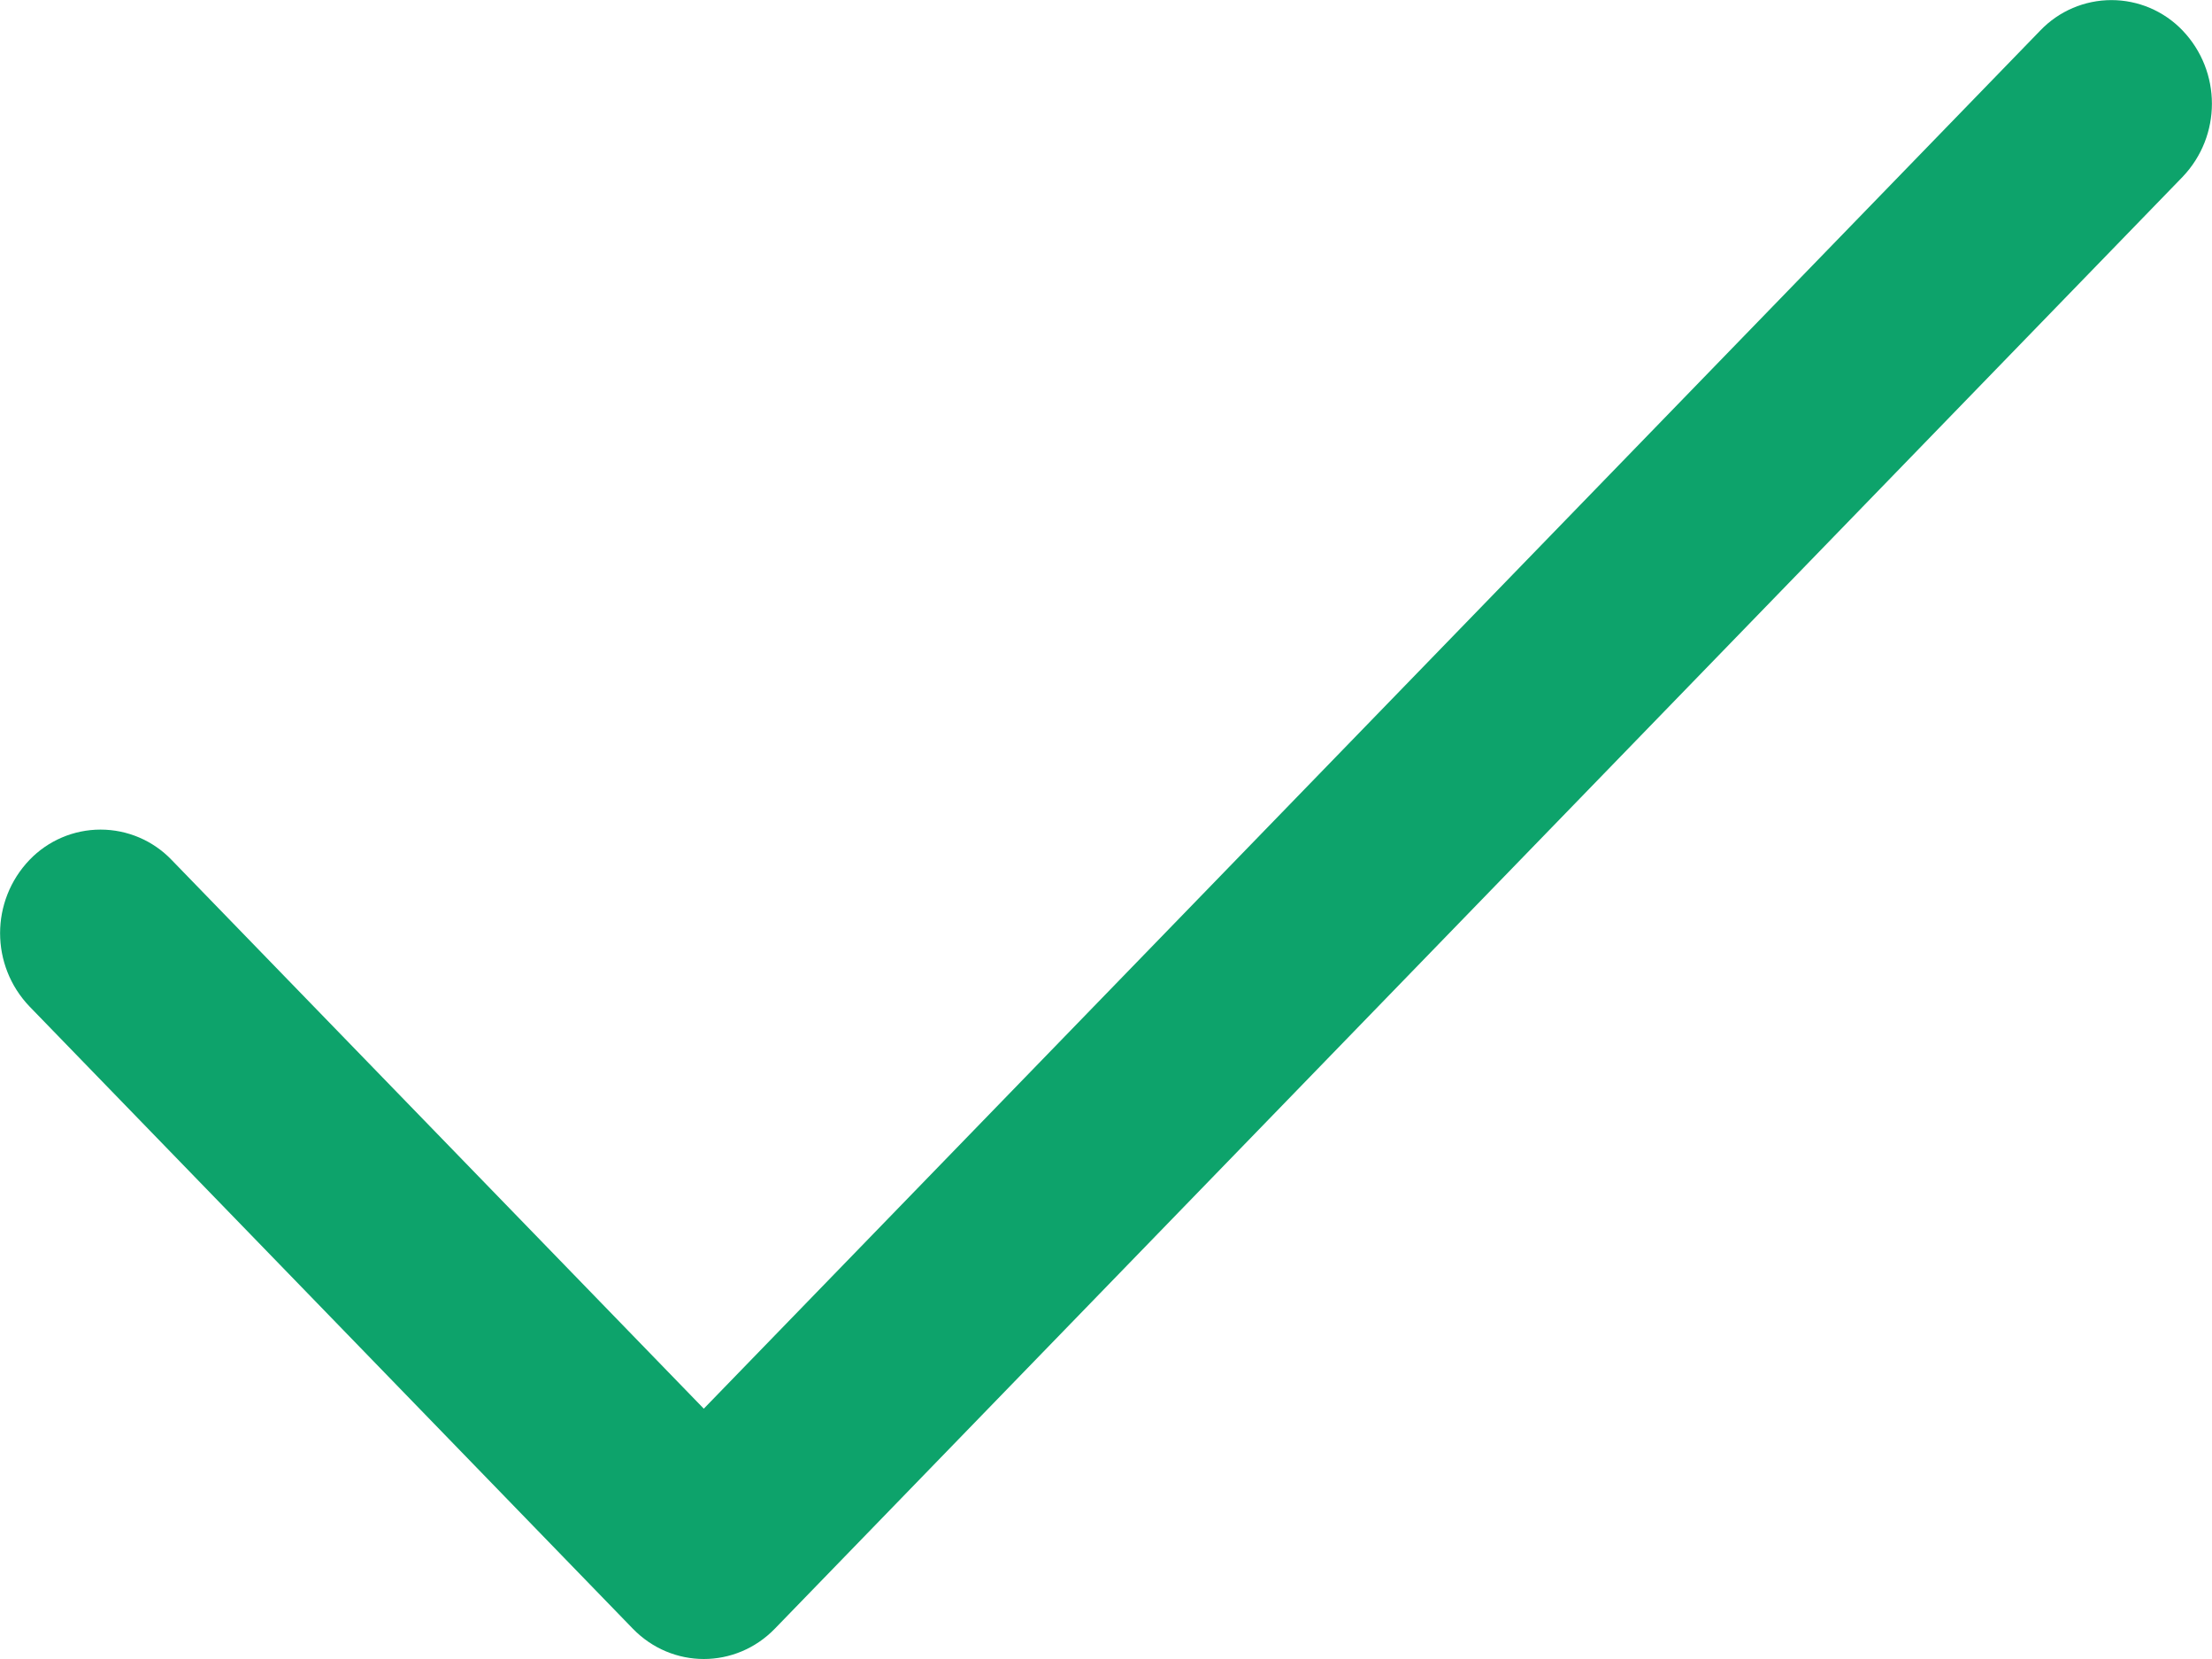
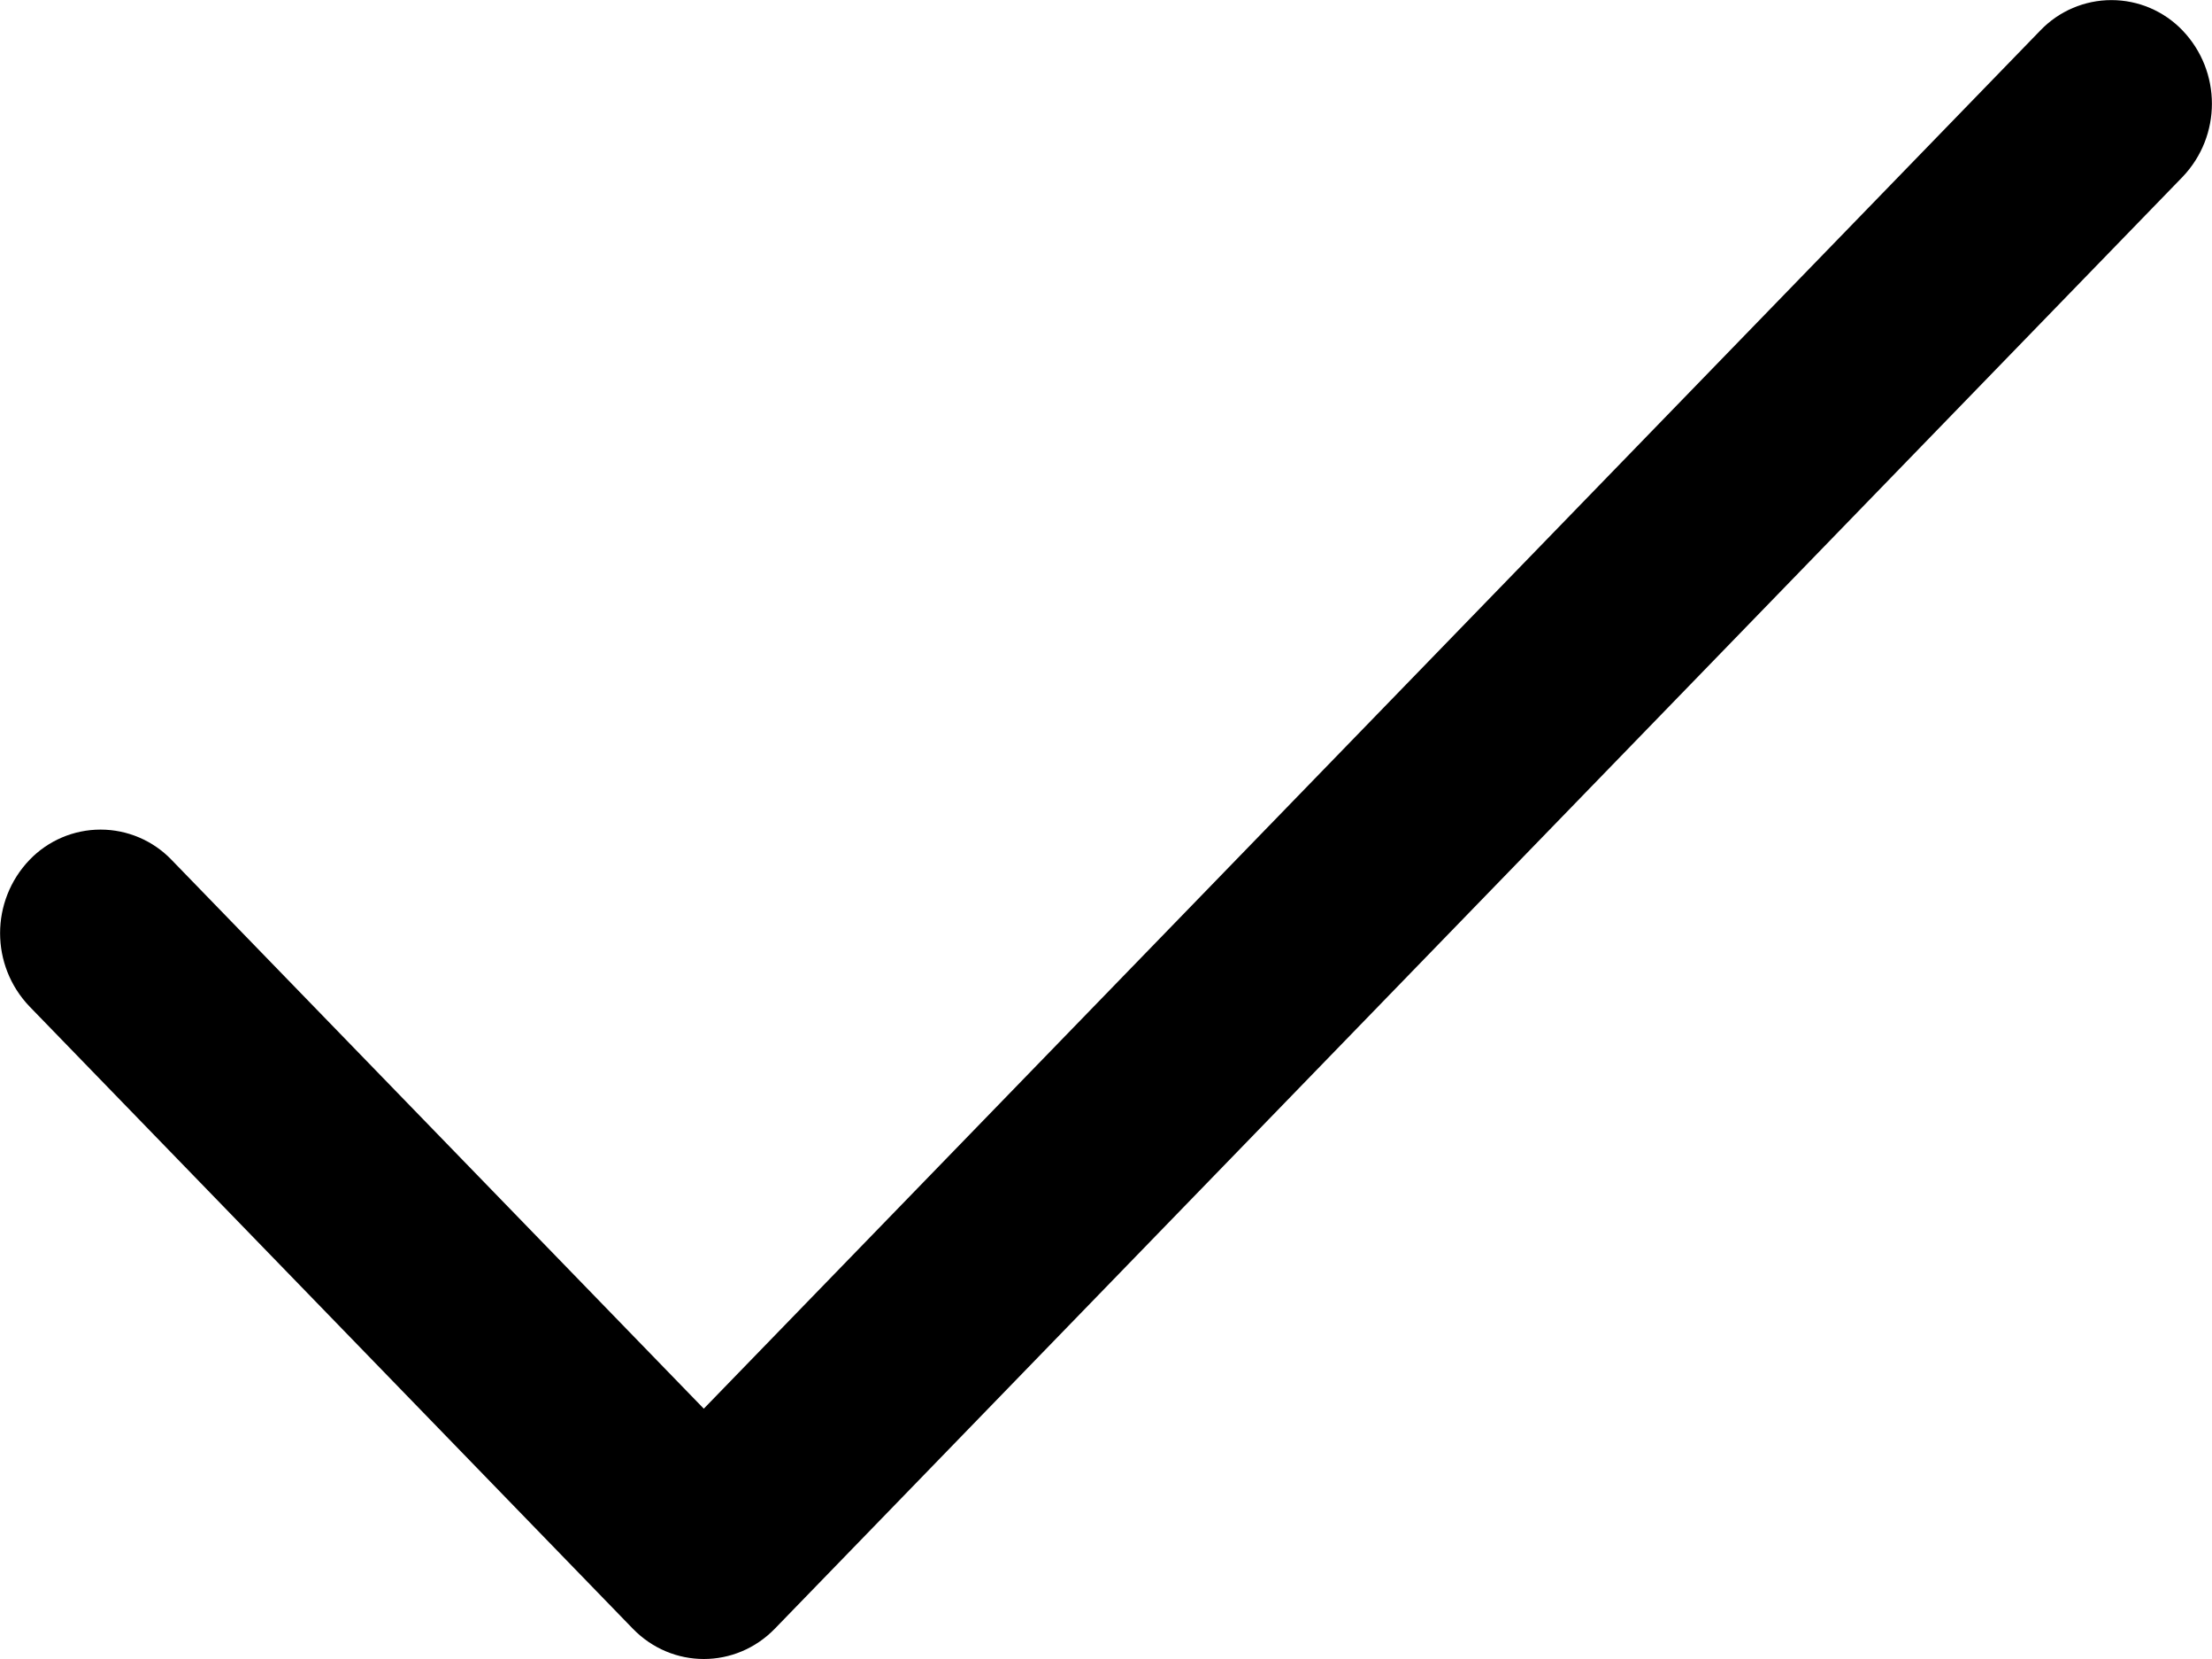
- <svg xmlns="http://www.w3.org/2000/svg" viewBox="0 0 24 18">
-   <path d="M7.636 15.284 22.138.33a1.068 1.068 0 0 1 1.542 0 1.15 1.15 0 0 1 0 1.59L8.408 17.67c-.426.44-1.117.44-1.543 0L.32 10.92a1.15 1.15 0 0 1 0-1.59 1.068 1.068 0 0 1 1.542 0l5.774 5.954z" fill="#0DA36B" fill-rule="evenodd" />
+ <svg xmlns="http://www.w3.org/2000/svg" viewBox="0 0 24 18" fill="currentColor">
+   <path d="M7.636 15.284 22.138.33a1.068 1.068 0 0 1 1.542 0 1.15 1.15 0 0 1 0 1.59L8.408 17.67c-.426.44-1.117.44-1.543 0L.32 10.92a1.15 1.15 0 0 1 0-1.59 1.068 1.068 0 0 1 1.542 0l5.774 5.954z" fill-rule="evenodd" />
</svg>
